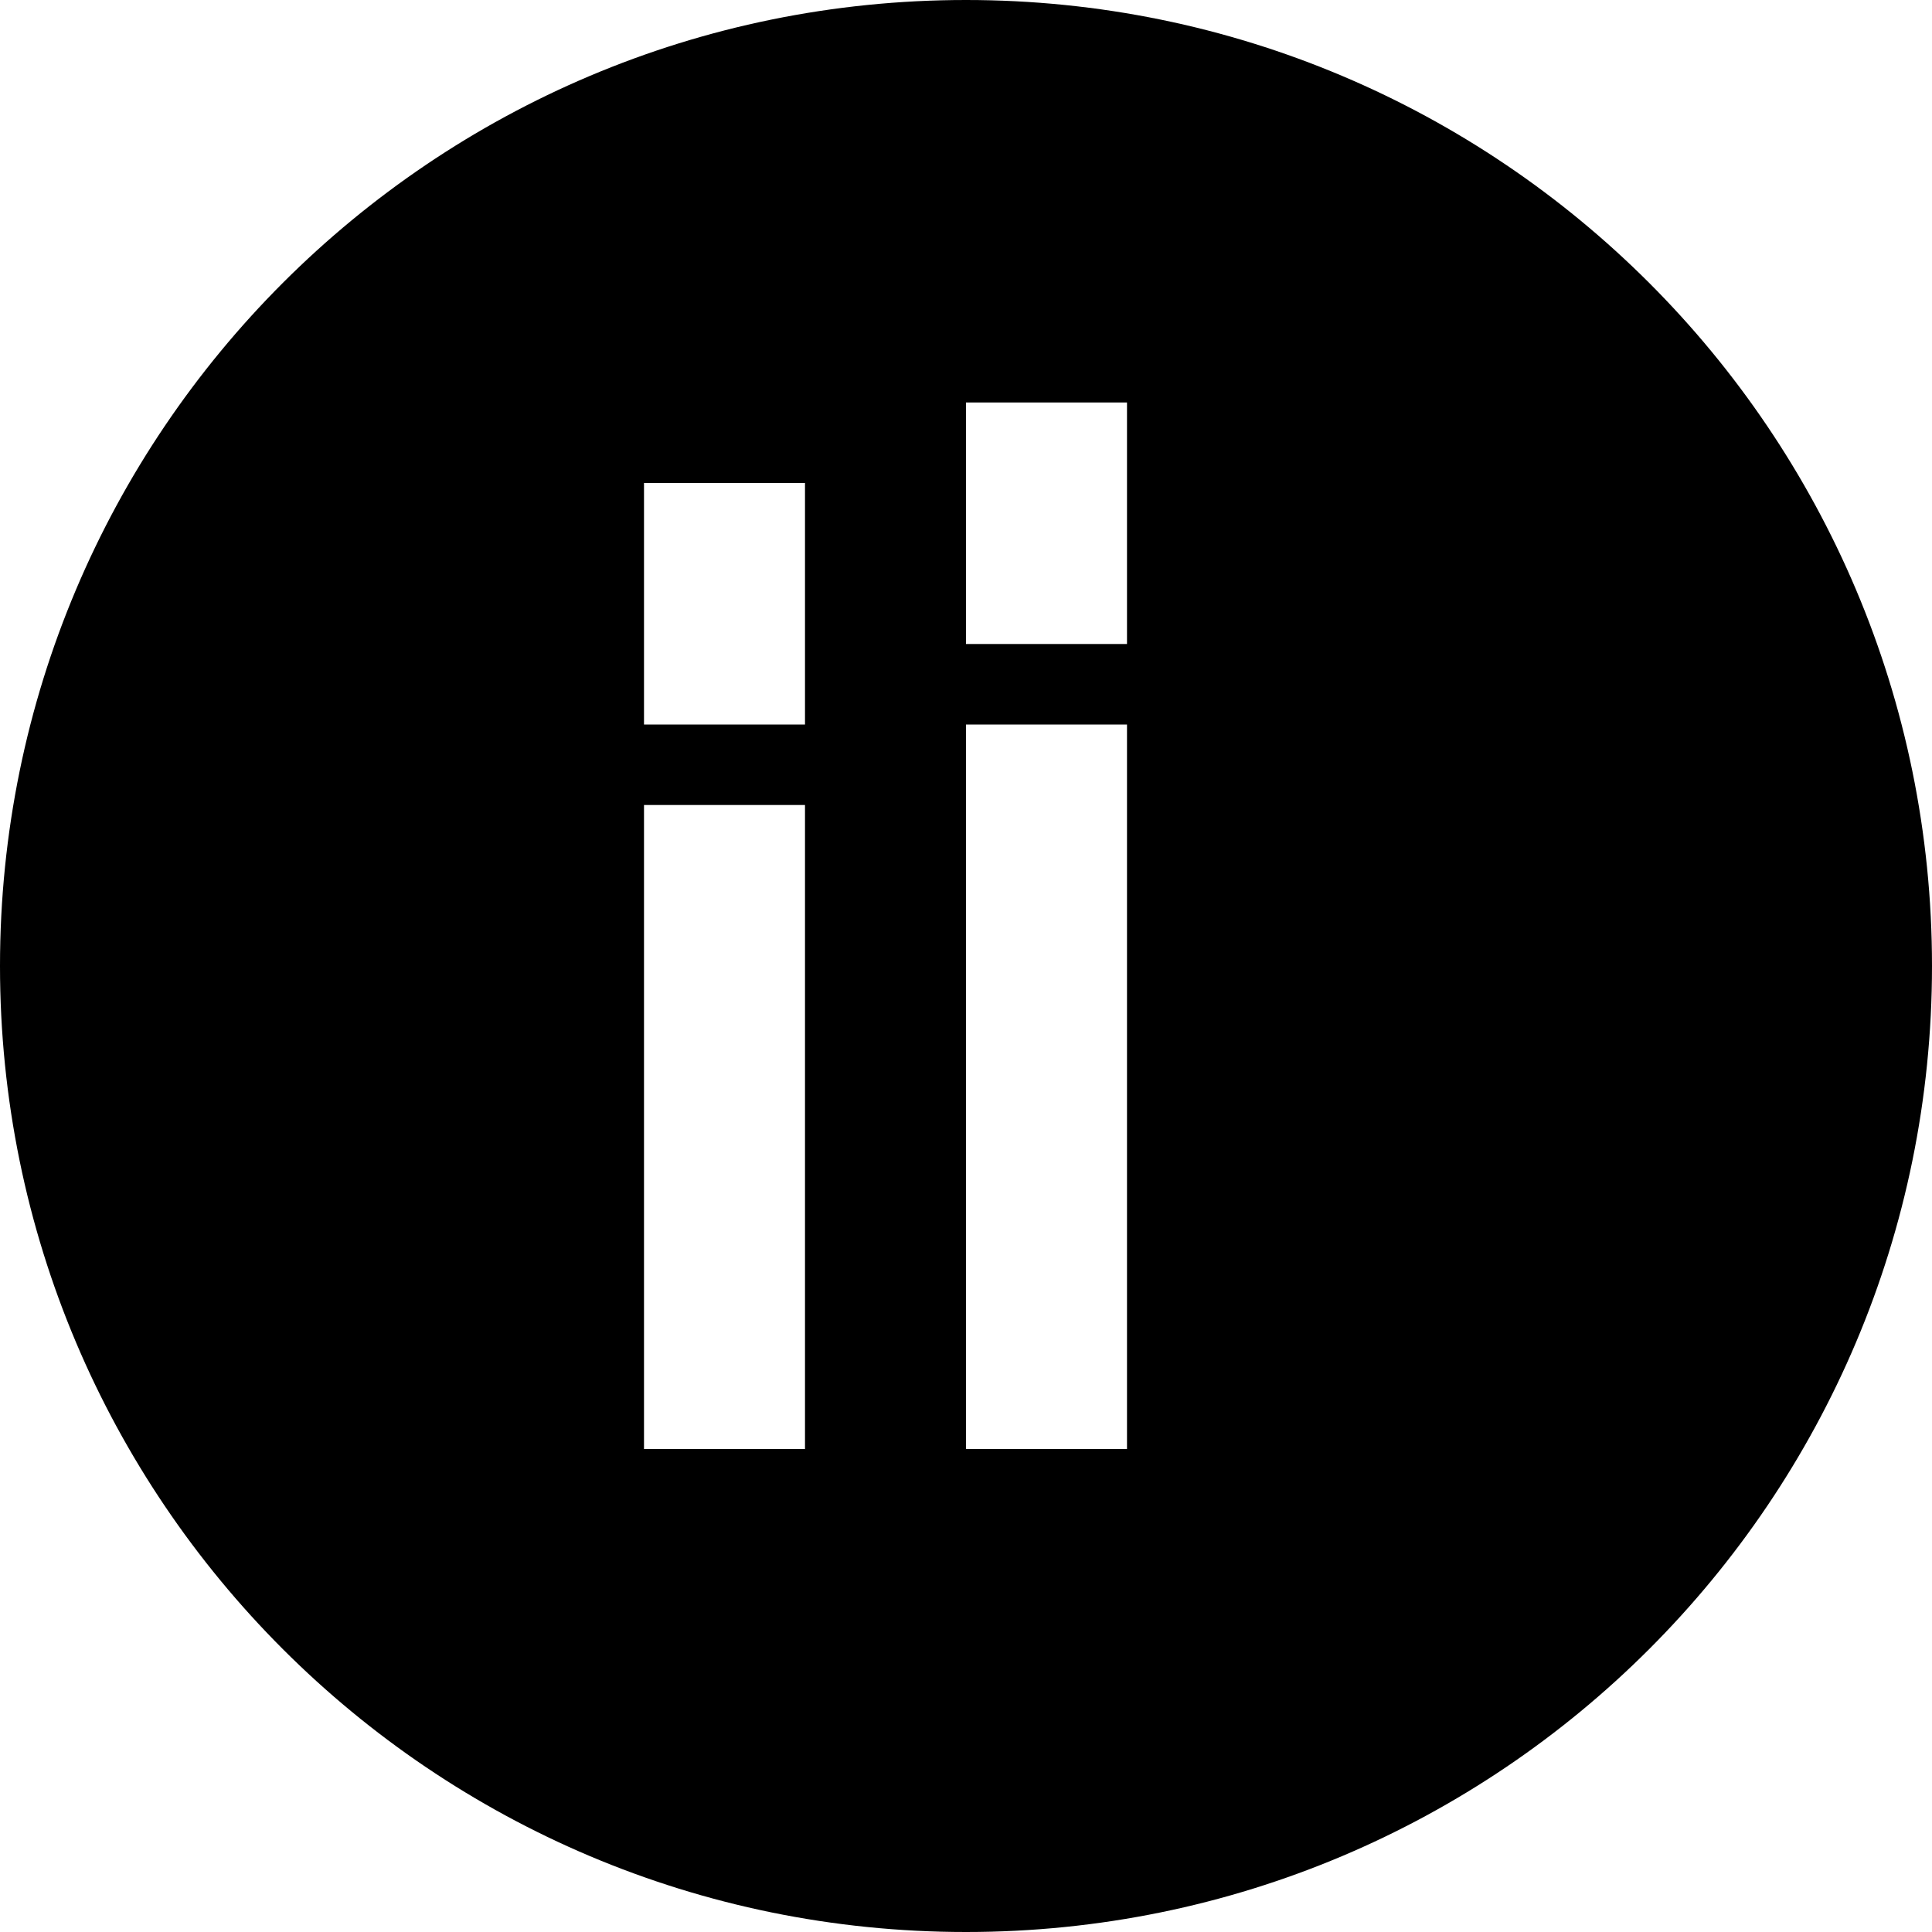
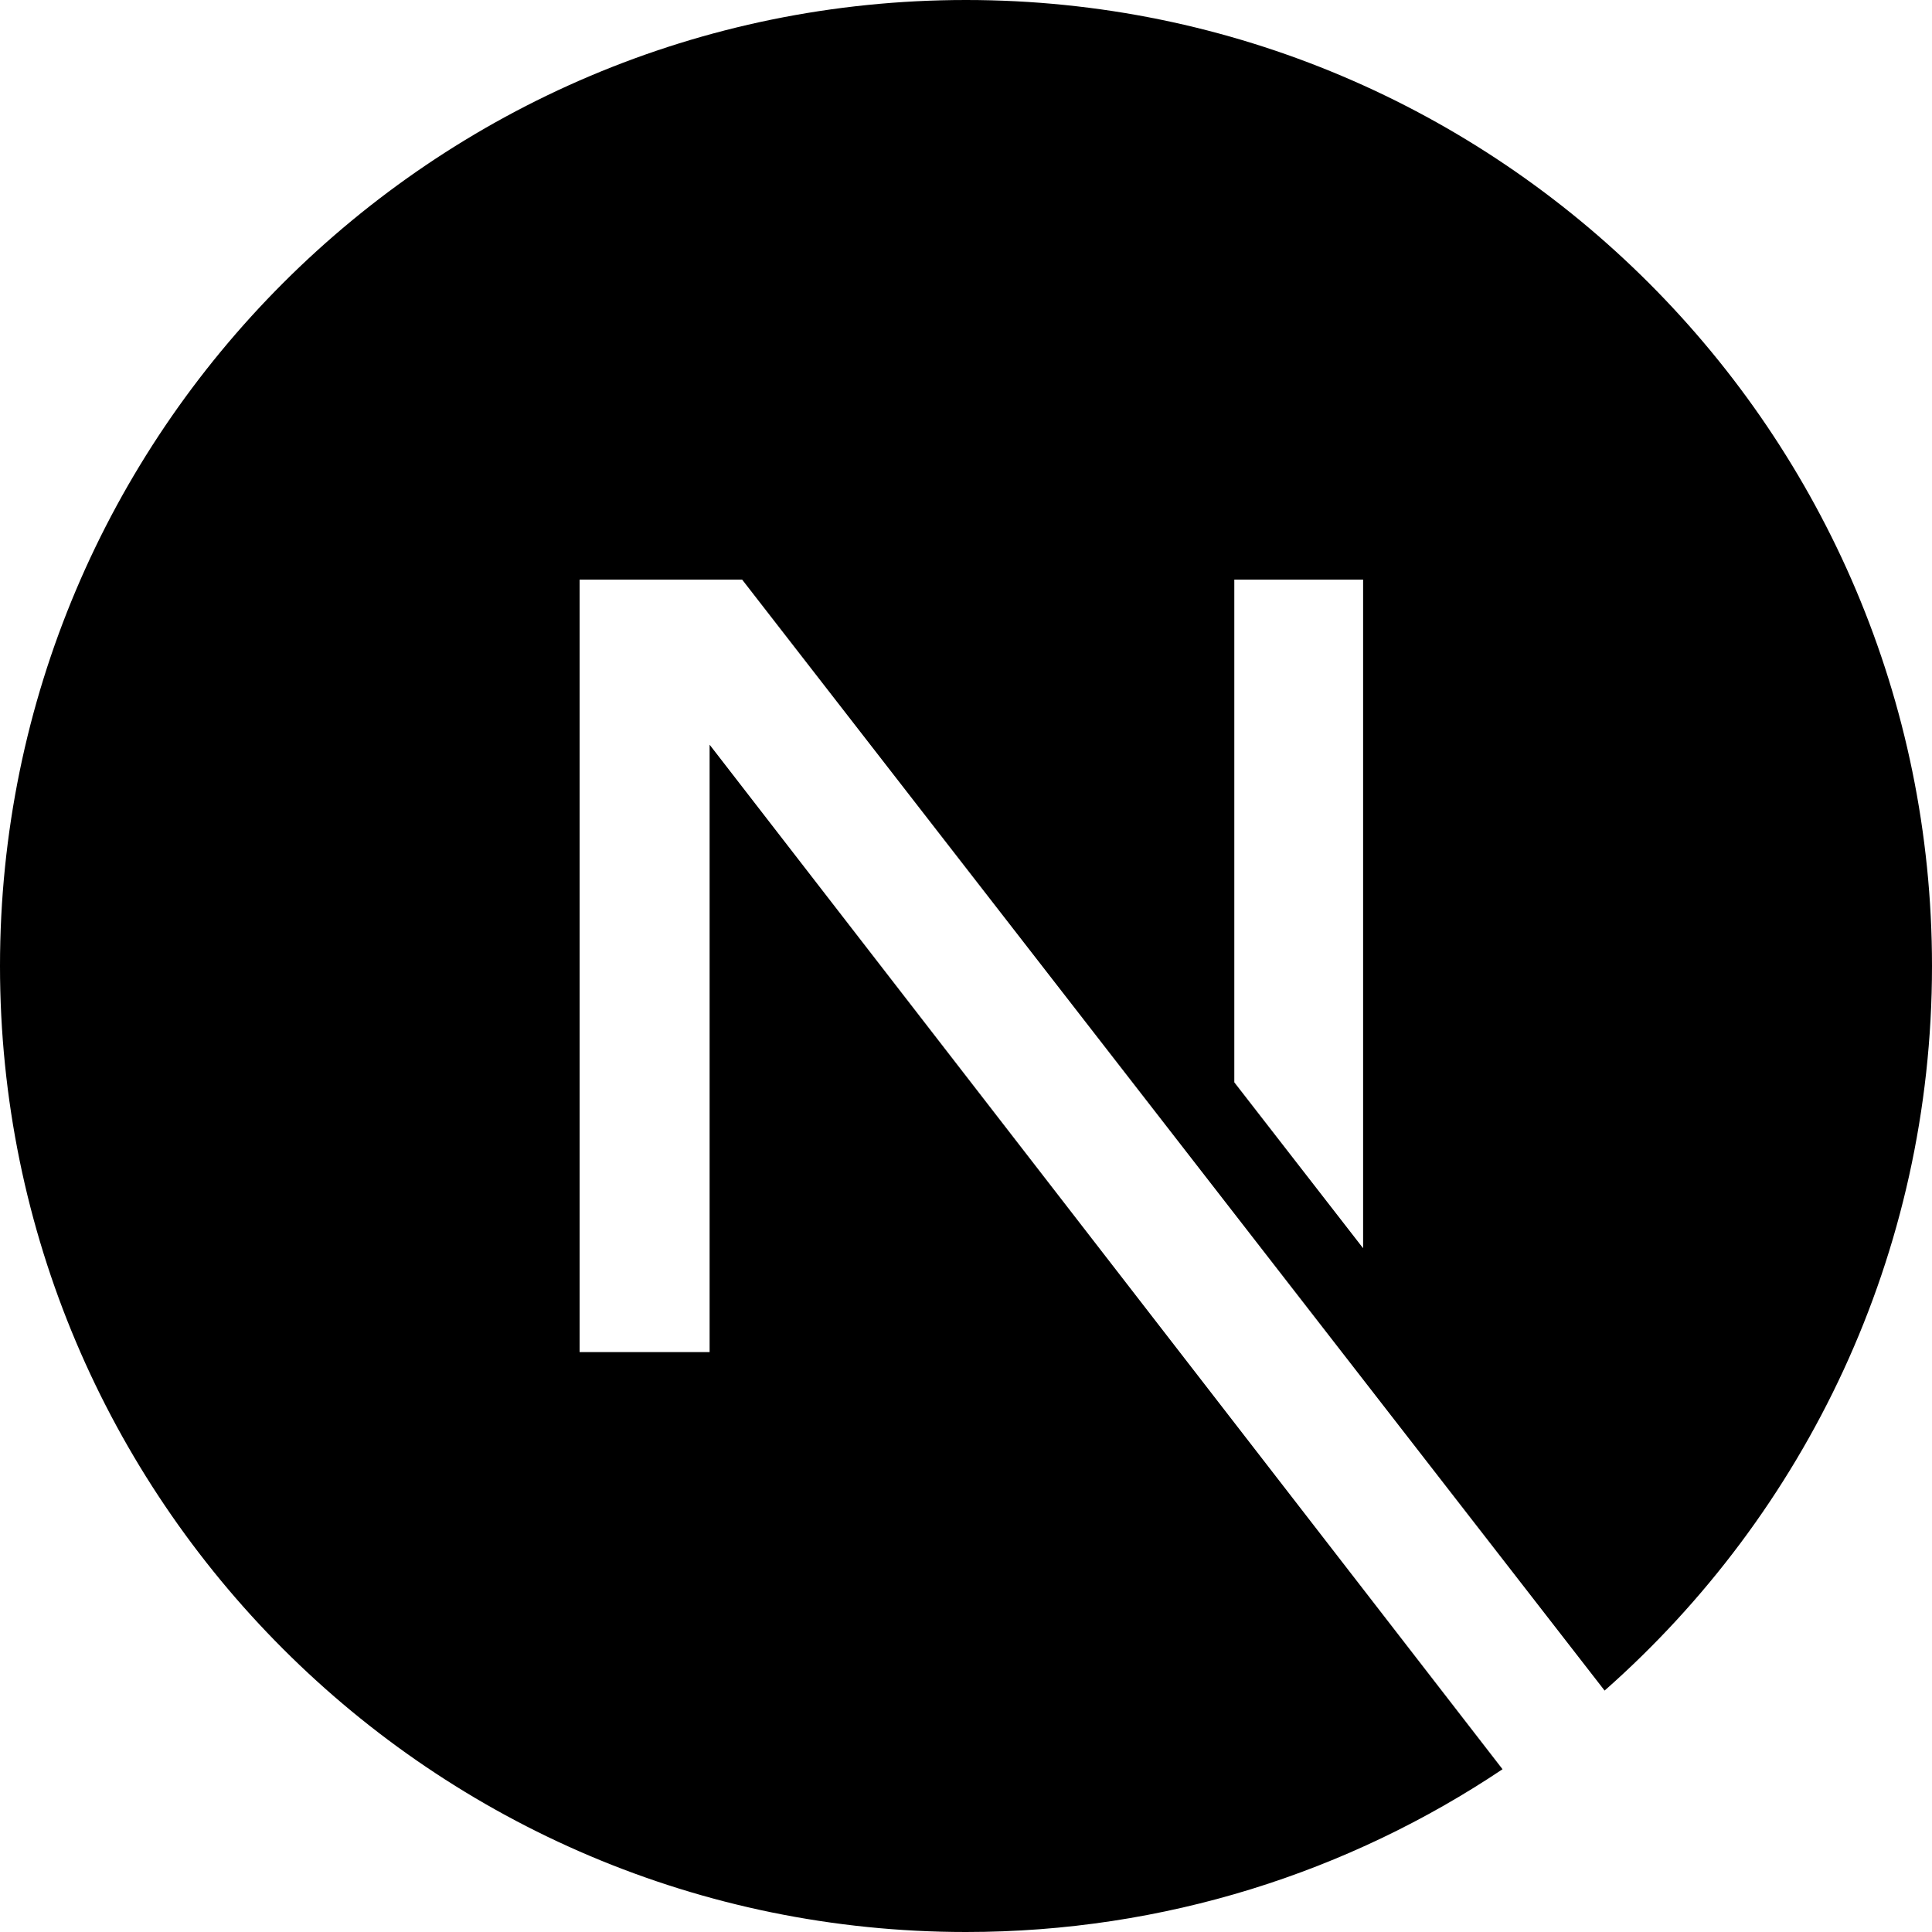
- <svg xmlns="http://www.w3.org/2000/svg" viewBox="0 0 24 24" fill="currentColor">
-   <path fill="#000000" d="M12 0C5.37 0 0 5.37 0 12s5.37 12 12 12 12-5.37 12-12S18.63 0 12 0zm-2 18h-2v-8h2v8zm0-9h-2V6h2v3zm4 9h-2V9h2v9zm0-10h-2V5h2v3z" />
+ <svg xmlns="http://www.w3.org/2000/svg" role="img" viewBox="0 0 24 24">
+   <path d="M18.665 21.978C16.758 23.255 14.465 24 12 24 5.377 24 0 18.623 0 12S5.377 0 12 0s12 5.377 12 12c0 3.583-1.574 6.801-4.067 9.001L9.219 7.2H7.2v9.596h1.615V9.251l9.85 12.727Zm-3.332-8.533 1.6 2.061V7.2h-1.6v6.245Z" />
</svg>
